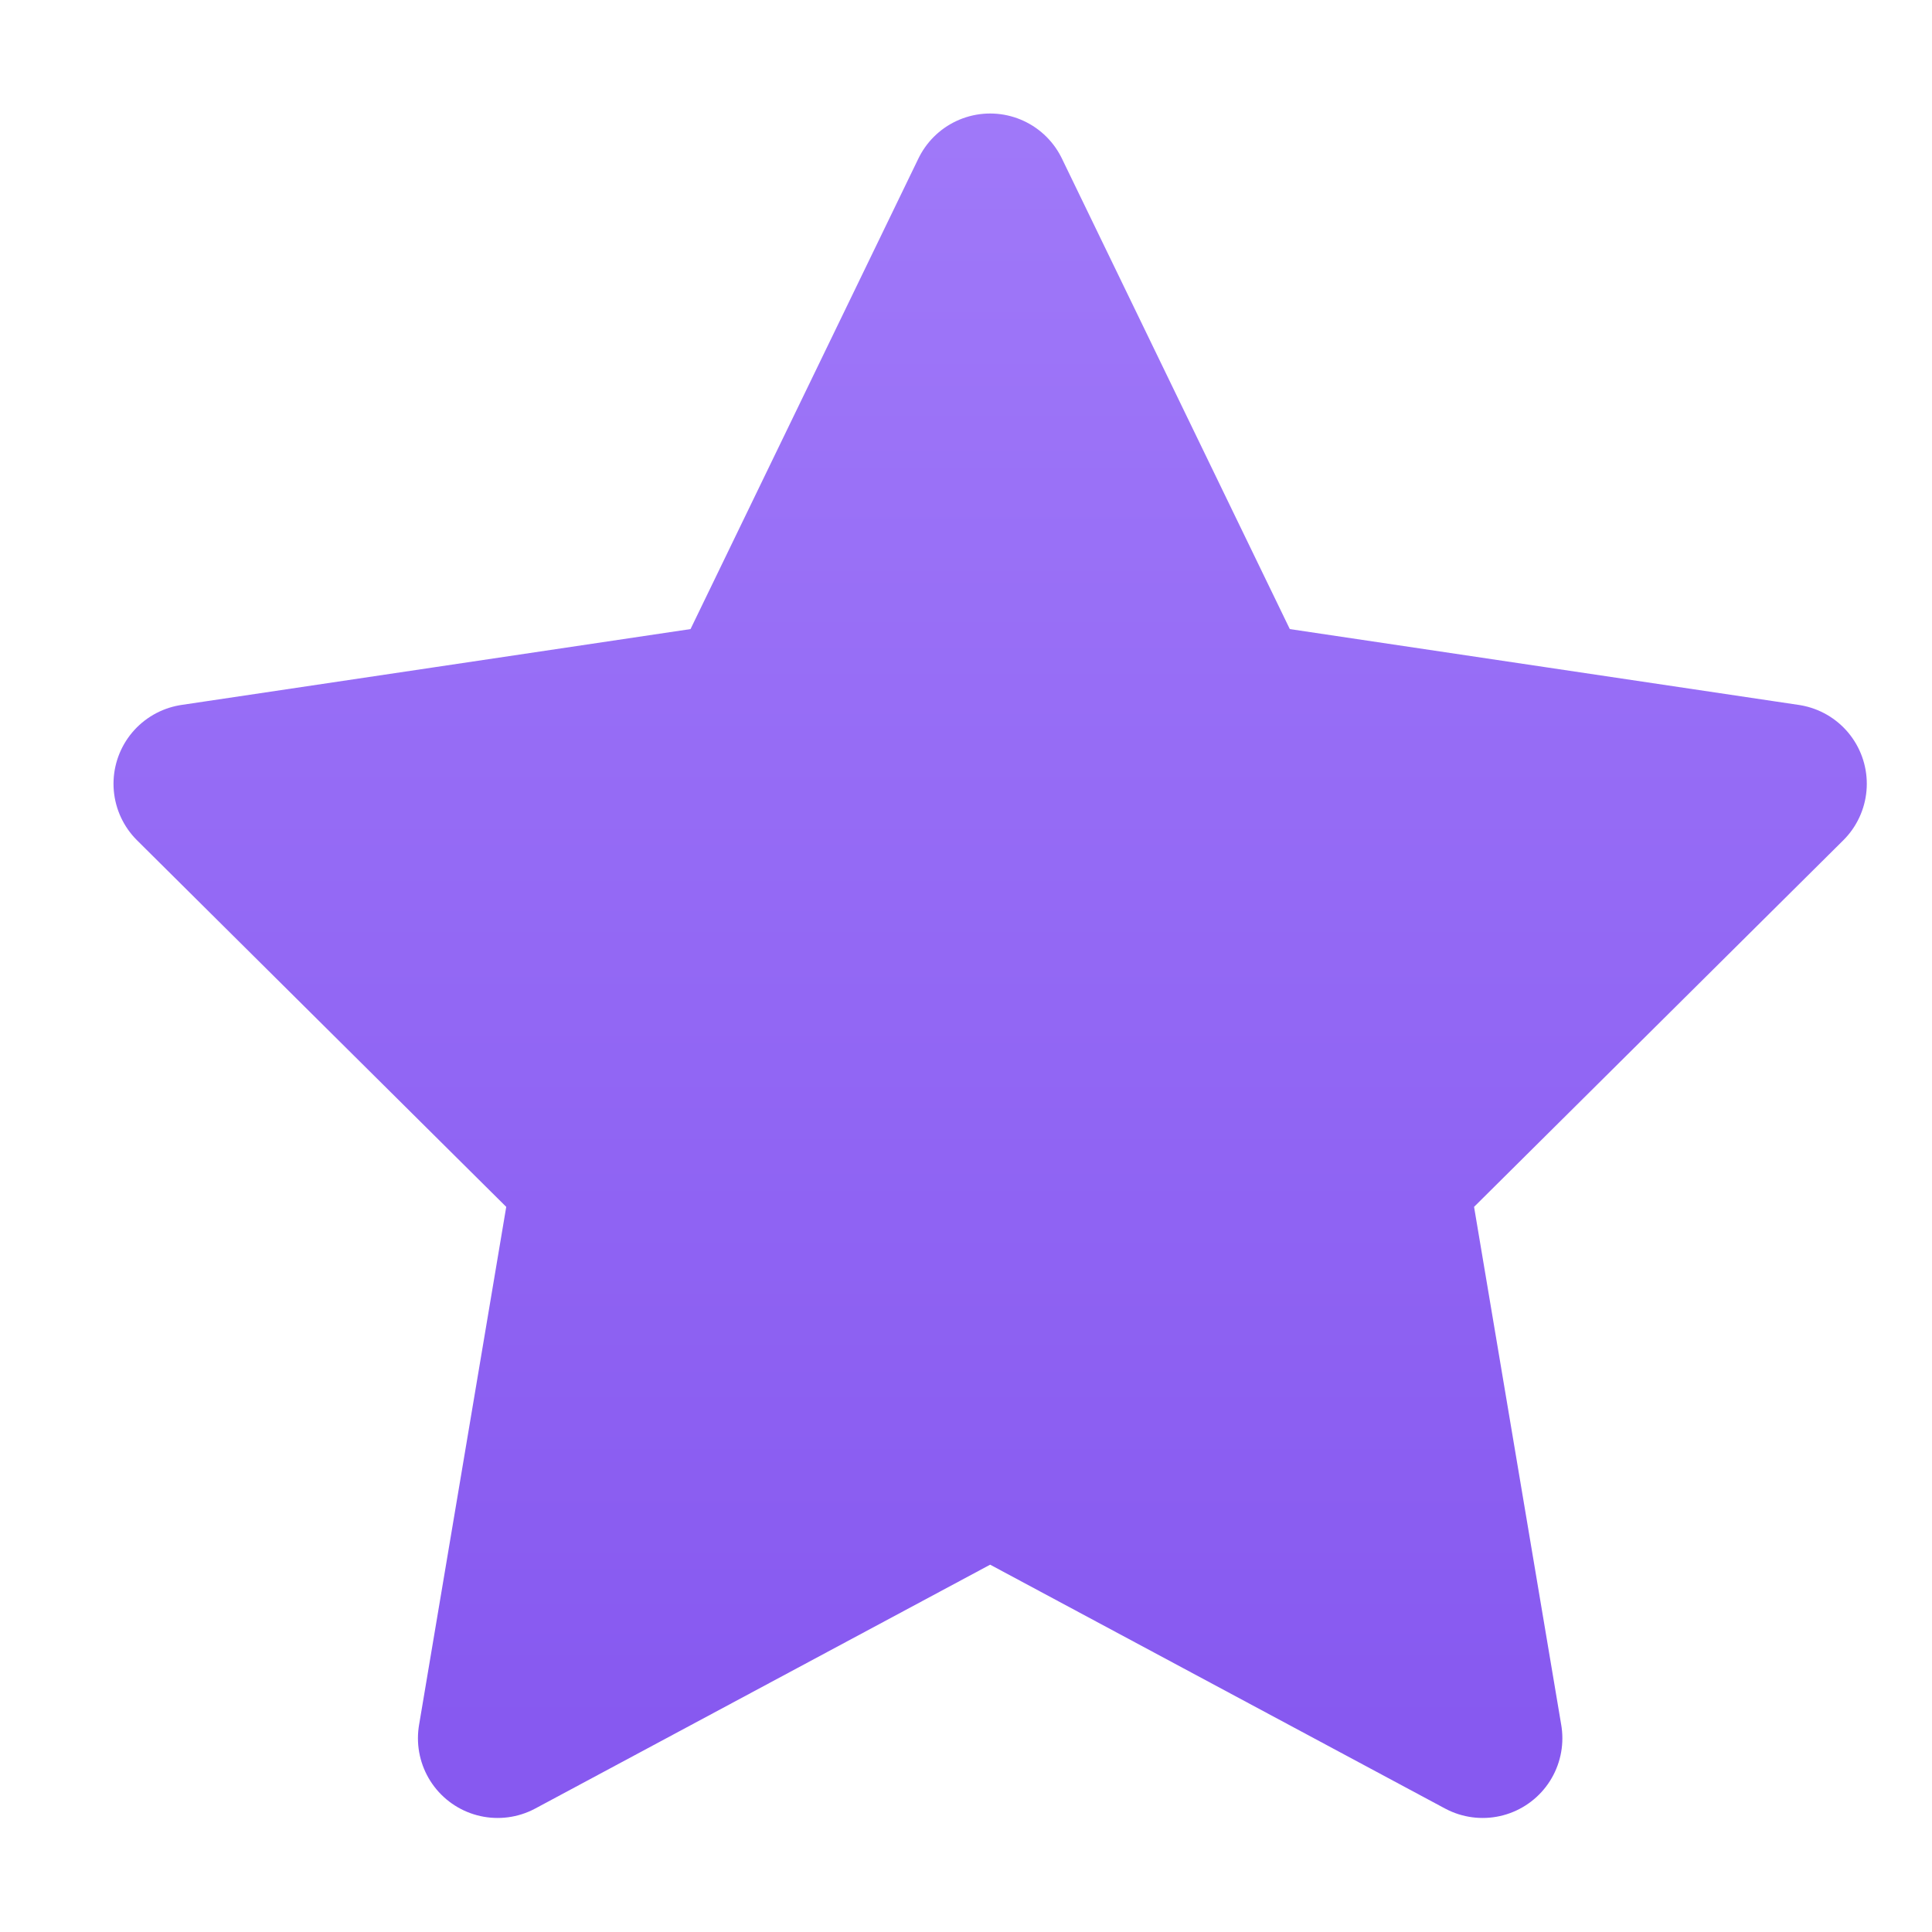
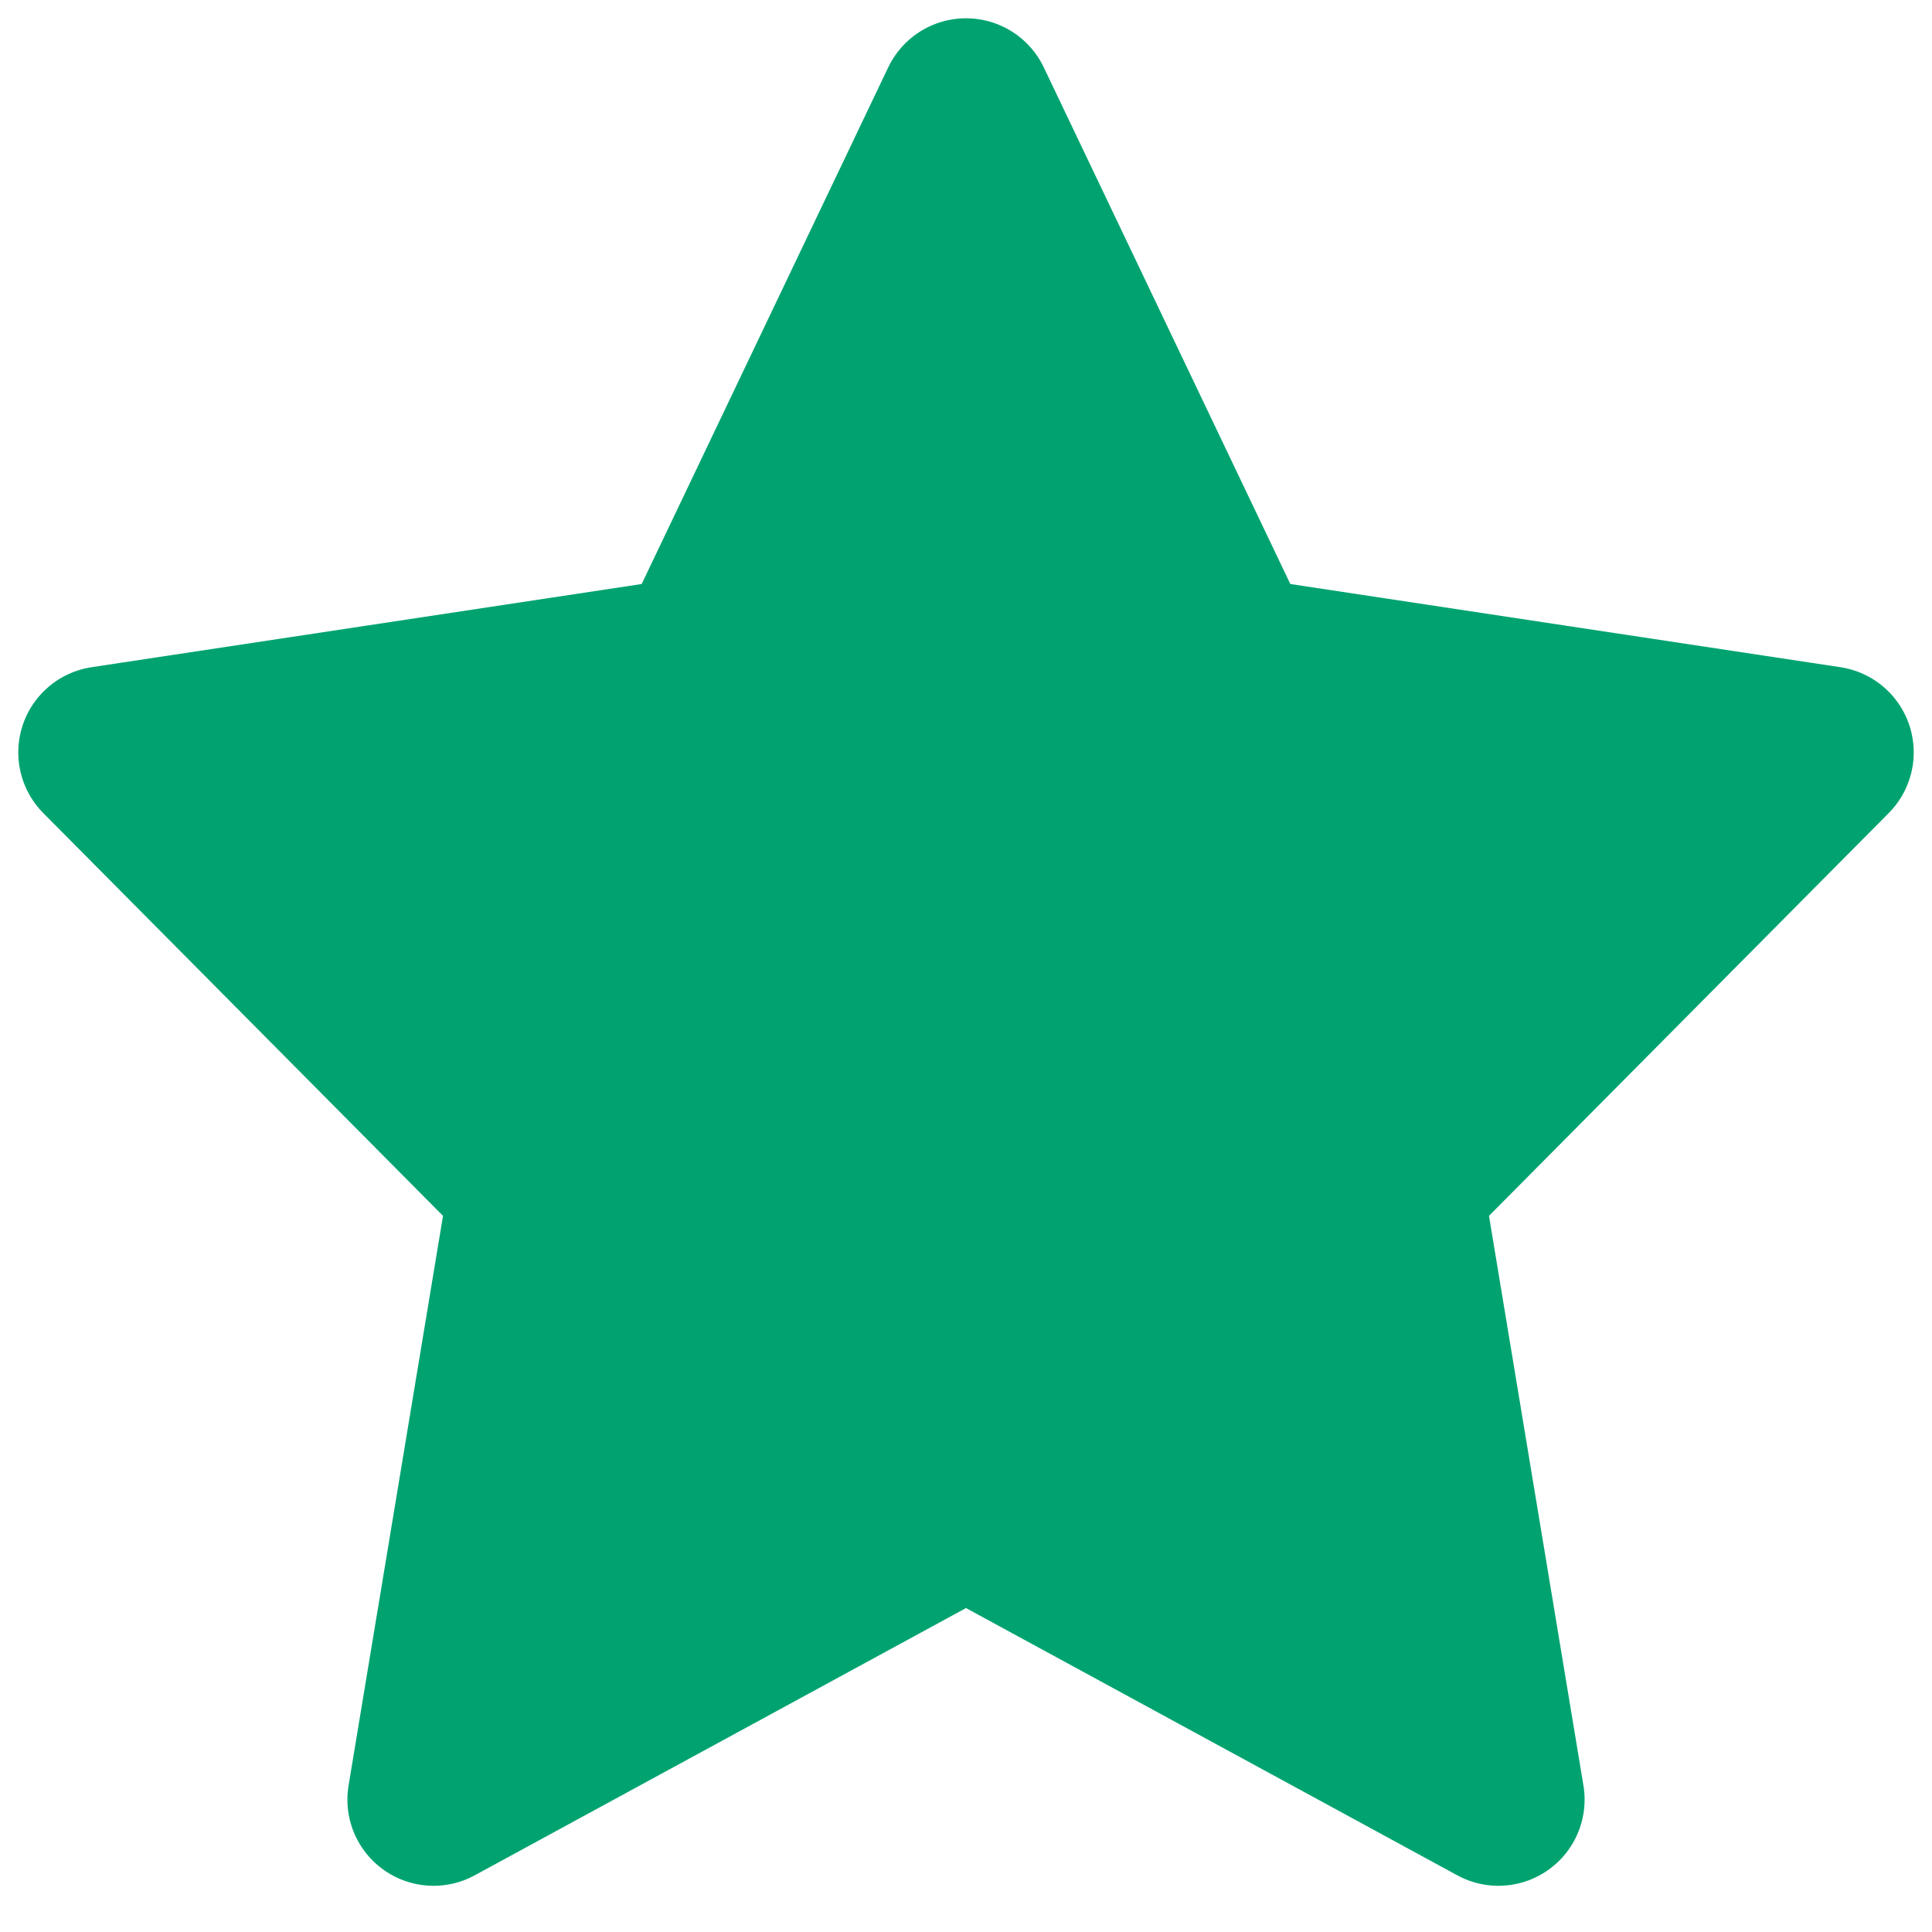
- <svg xmlns="http://www.w3.org/2000/svg" width="40px" height="40px" viewBox="0 0 40 40" version="1.1">
-   <defs>
-     <linearGradient x1="0%" y1="100%" x2="0%" y2="-41.368%" id="linearGradient-1">
-       <stop stop-color="#8759F0" offset="0%" />
-       <stop stop-color="#A883FC" offset="100%" />
-     </linearGradient>
-   </defs>
-   <g id="收藏2" stroke="none" stroke-width="1" fill="none" fill-rule="evenodd" stroke-linecap="round" stroke-linejoin="round">
-     <g id="star" transform="translate(4, 4)" fill="url(#linearGradient-1)" stroke="url(#linearGradient-1)" stroke-width="3.3">
-       <polygon id="Shape" points="16.5 0 21.599 10.528 33 12.227 24.75 20.418 26.697 31.989 16.5 26.523 6.303 31.989 8.25 20.418 0 12.227 11.402 10.528" />
+ <svg xmlns="http://www.w3.org/2000/svg" width="37px" height="37px" viewBox="0 0 37 37" version="1.1">
+   <g id="页面-1" stroke="none" stroke-width="1" fill="none" fill-rule="evenodd" stroke-linecap="round" stroke-linejoin="round">
+     <g id="查询数据" transform="translate(-322, -1203)" fill="#00A370" stroke="#00A370" stroke-width="3.3">
+       <polygon id="已收藏" points="345.599 1215.685 357 1217.409 348.75 1225.722 350.697 1237.465 340.5 1231.918 330.303 1237.465 332.25 1225.722 324 1217.409 335.401 1215.685 340.5 1205" />
    </g>
  </g>
</svg>
